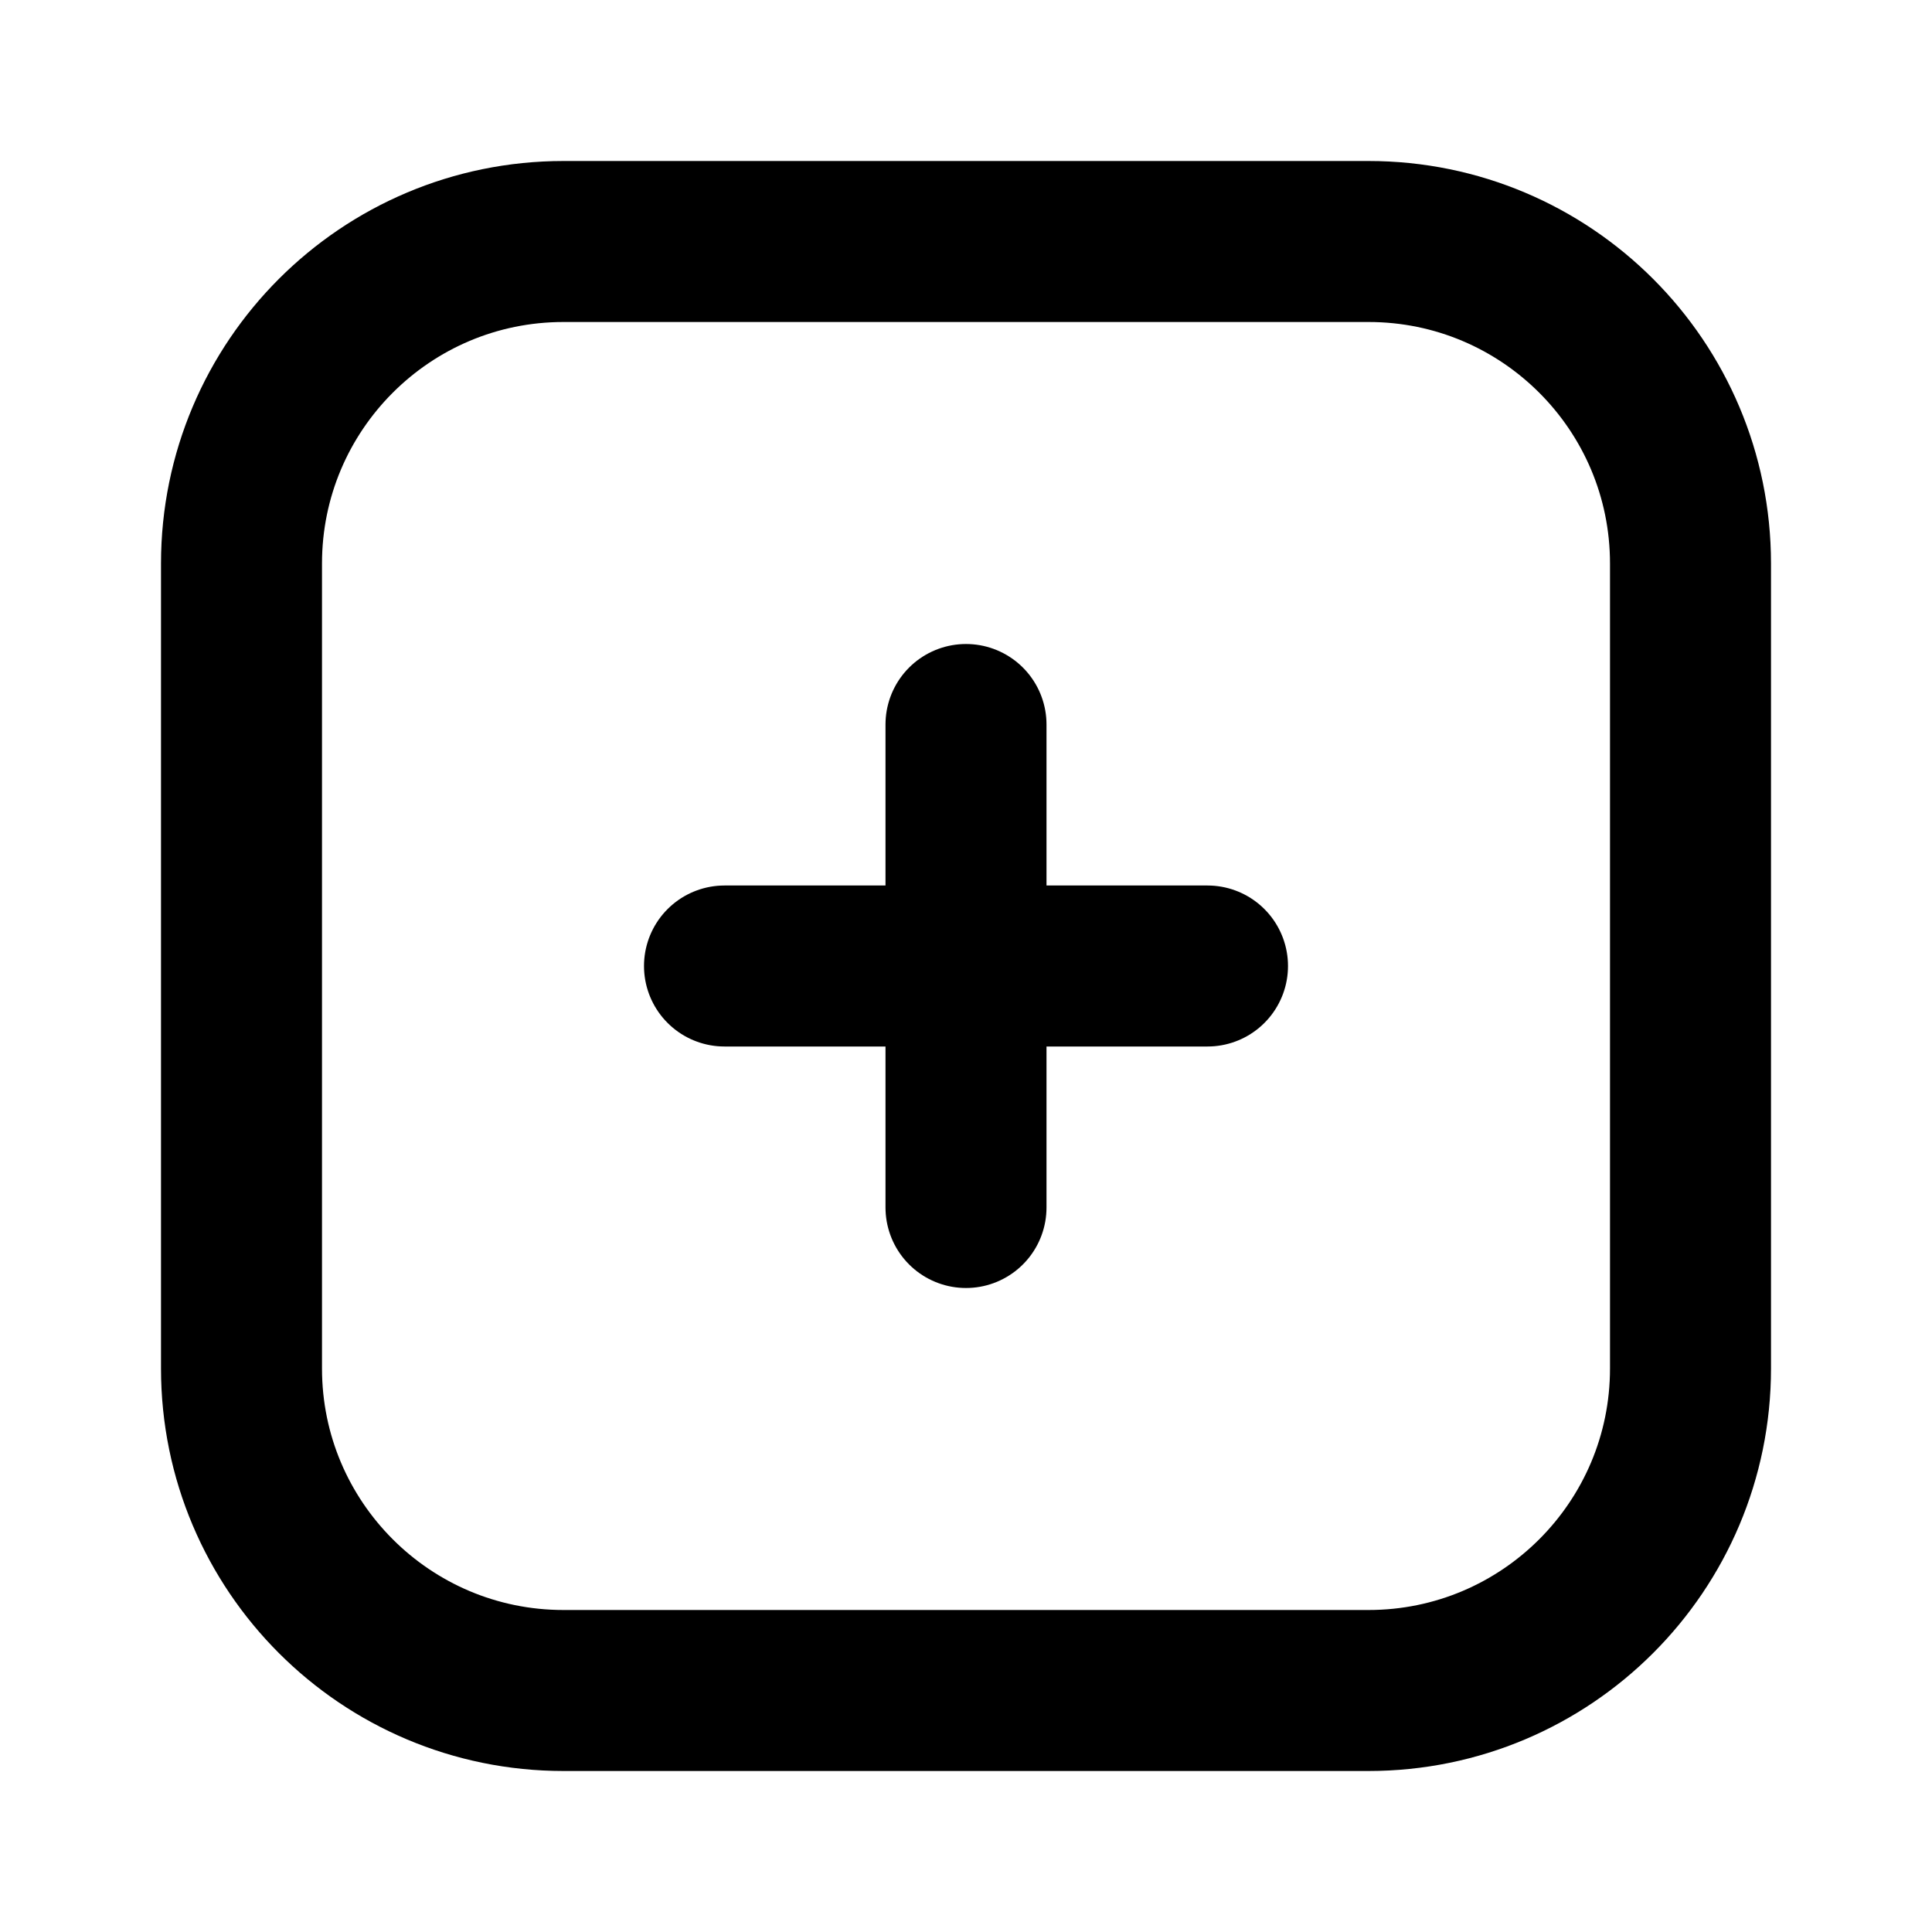
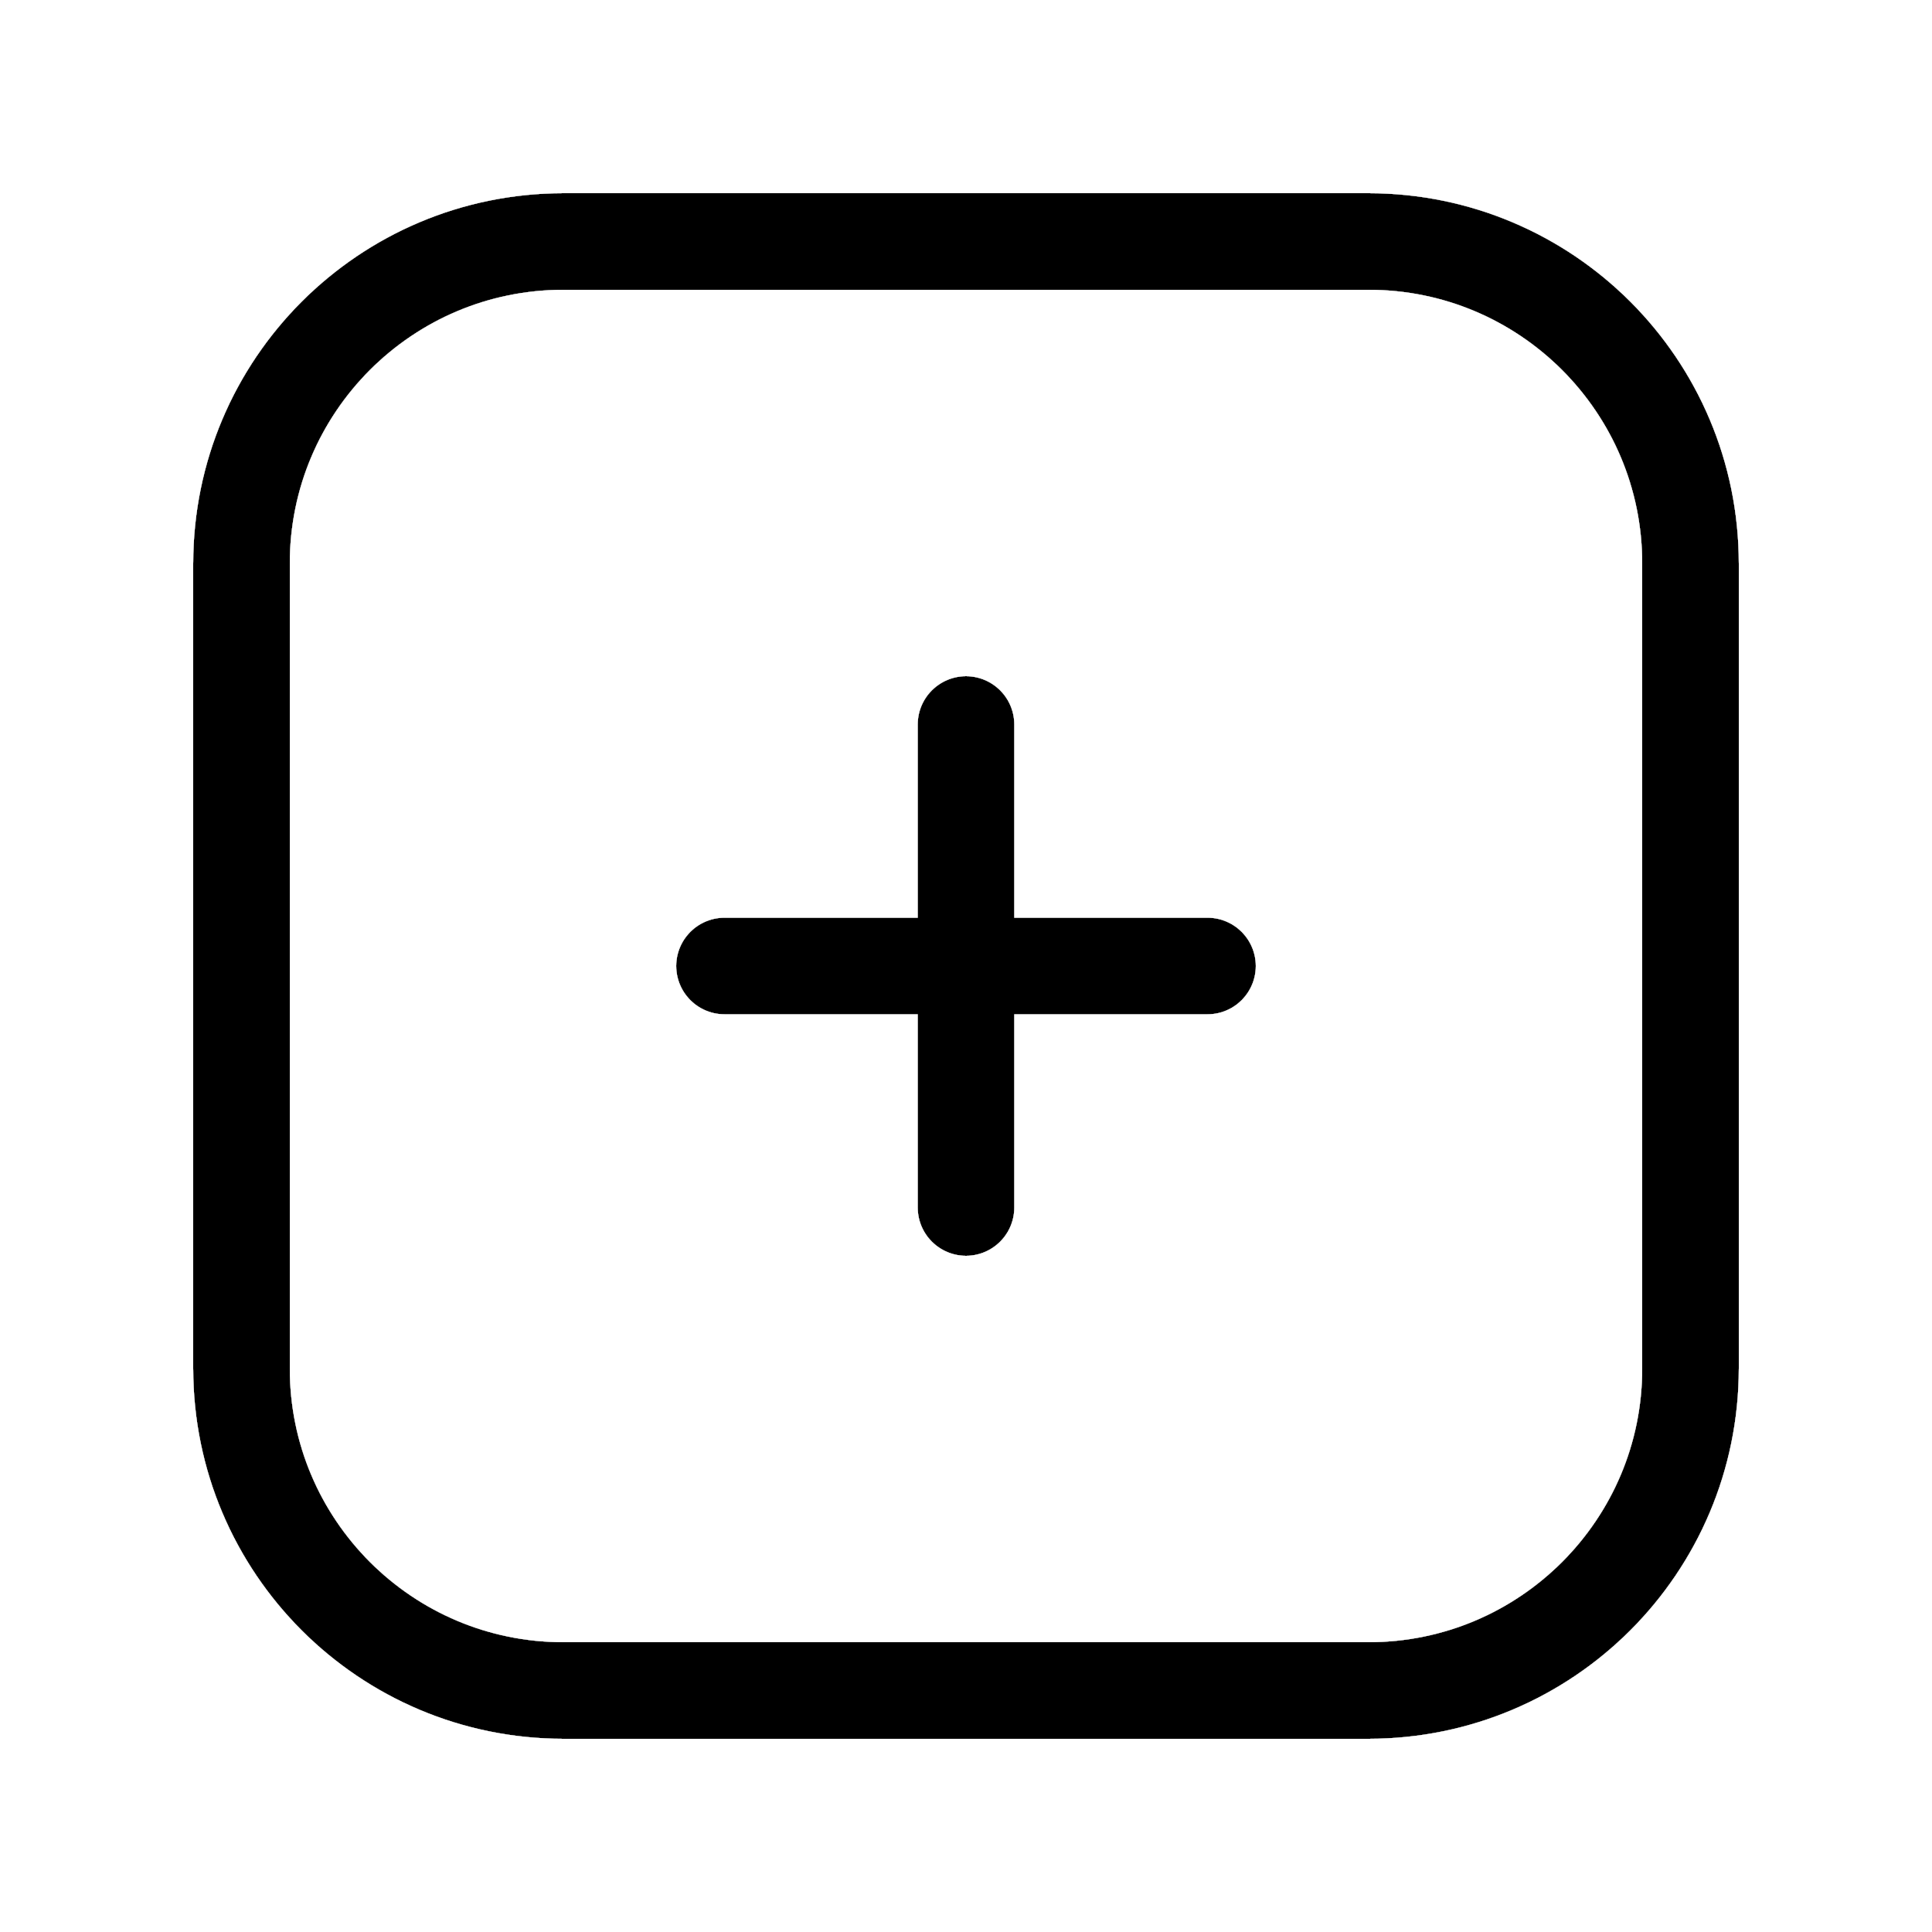
<svg xmlns="http://www.w3.org/2000/svg" width="800px" height="800px" viewBox="0 0 24 24" fill="none">
+   <style>
+                 svg { filter: drop-shadow(0 0 0.5px white); }
+                 path, circle, ellipse, rect, polygon, polyline, line { 
+                     stroke-width: 1.2; 
+                     filter: drop-shadow(-0.5px -0.5px 0 white) drop-shadow(0.5px -0.5px 0 white) drop-shadow(-0.5px 0.5px 0 white) drop-shadow(0.5px 0.5px 0 white);
+                 }
+             </style>
  <path d="M15 12H12M12 12H9M12 12V9M12 12V15M17 21H7C4.791 21 3 19.209 3 17V7C3 4.791 4.791 3 7 3H17C19.209 3 21 4.791 21 7V17C21 19.209 19.209 21 17 21Z" stroke="#000000" stroke-width="2" stroke-linecap="round" />
</svg>
